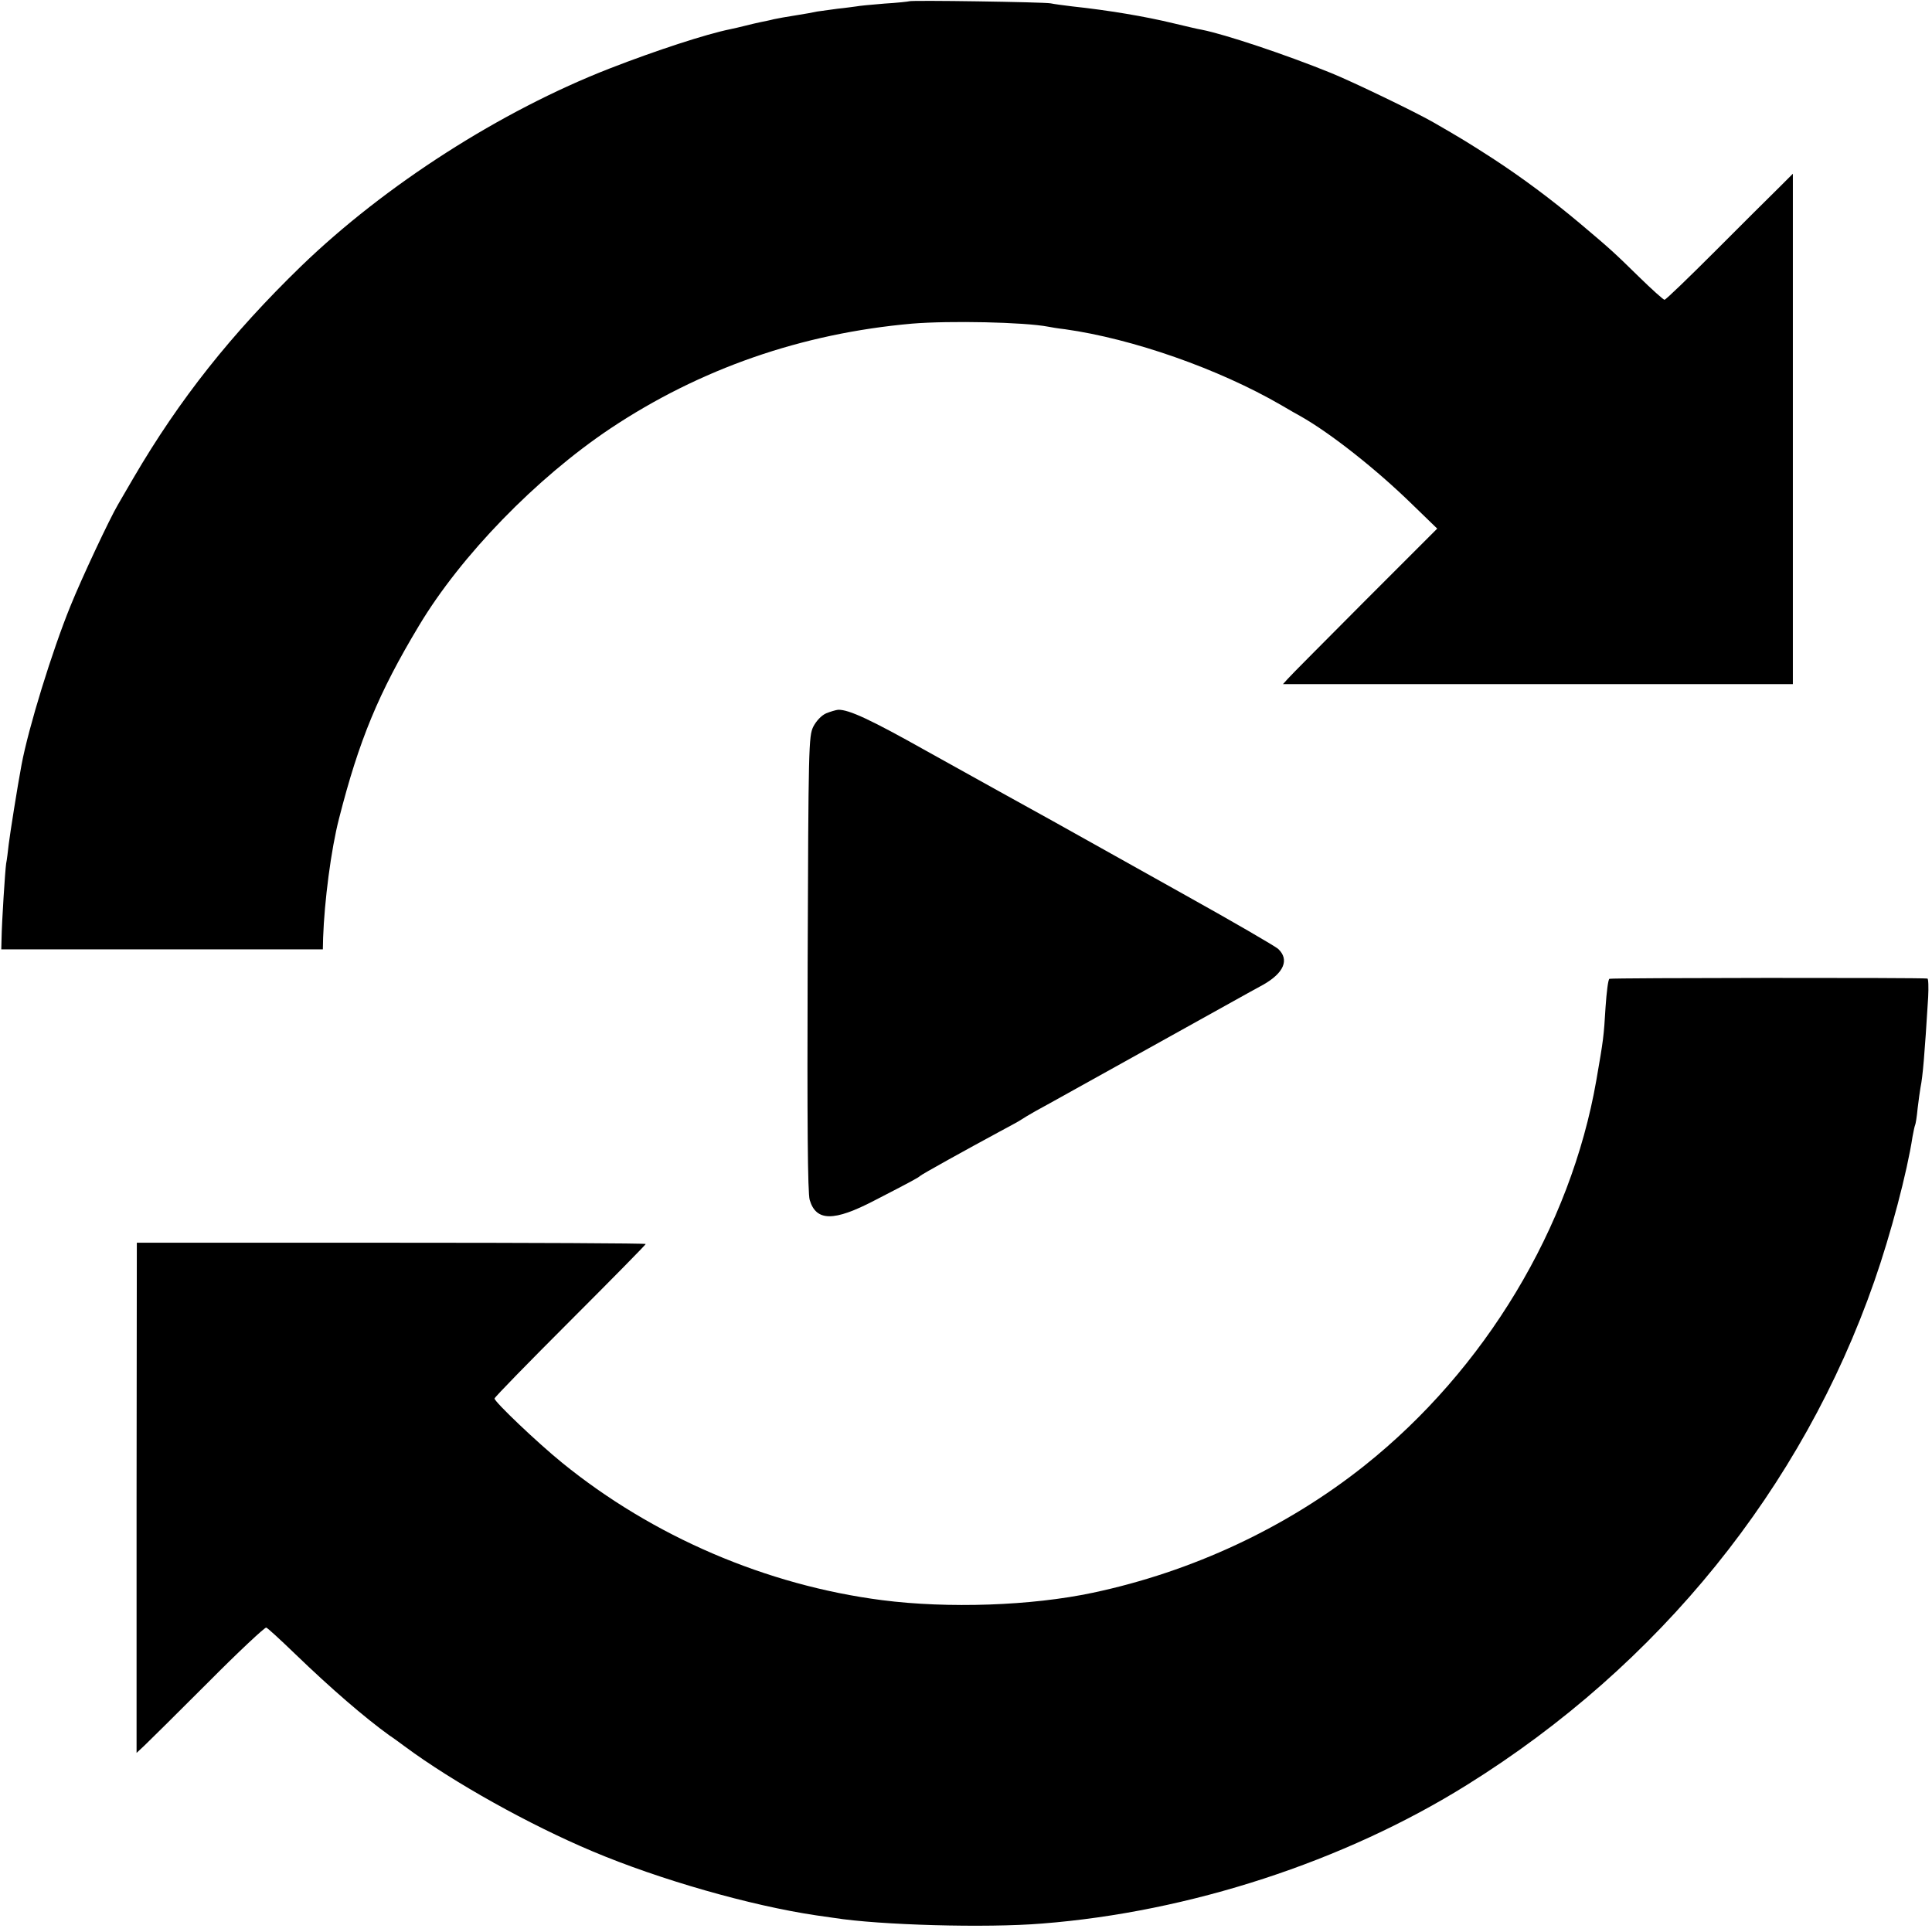
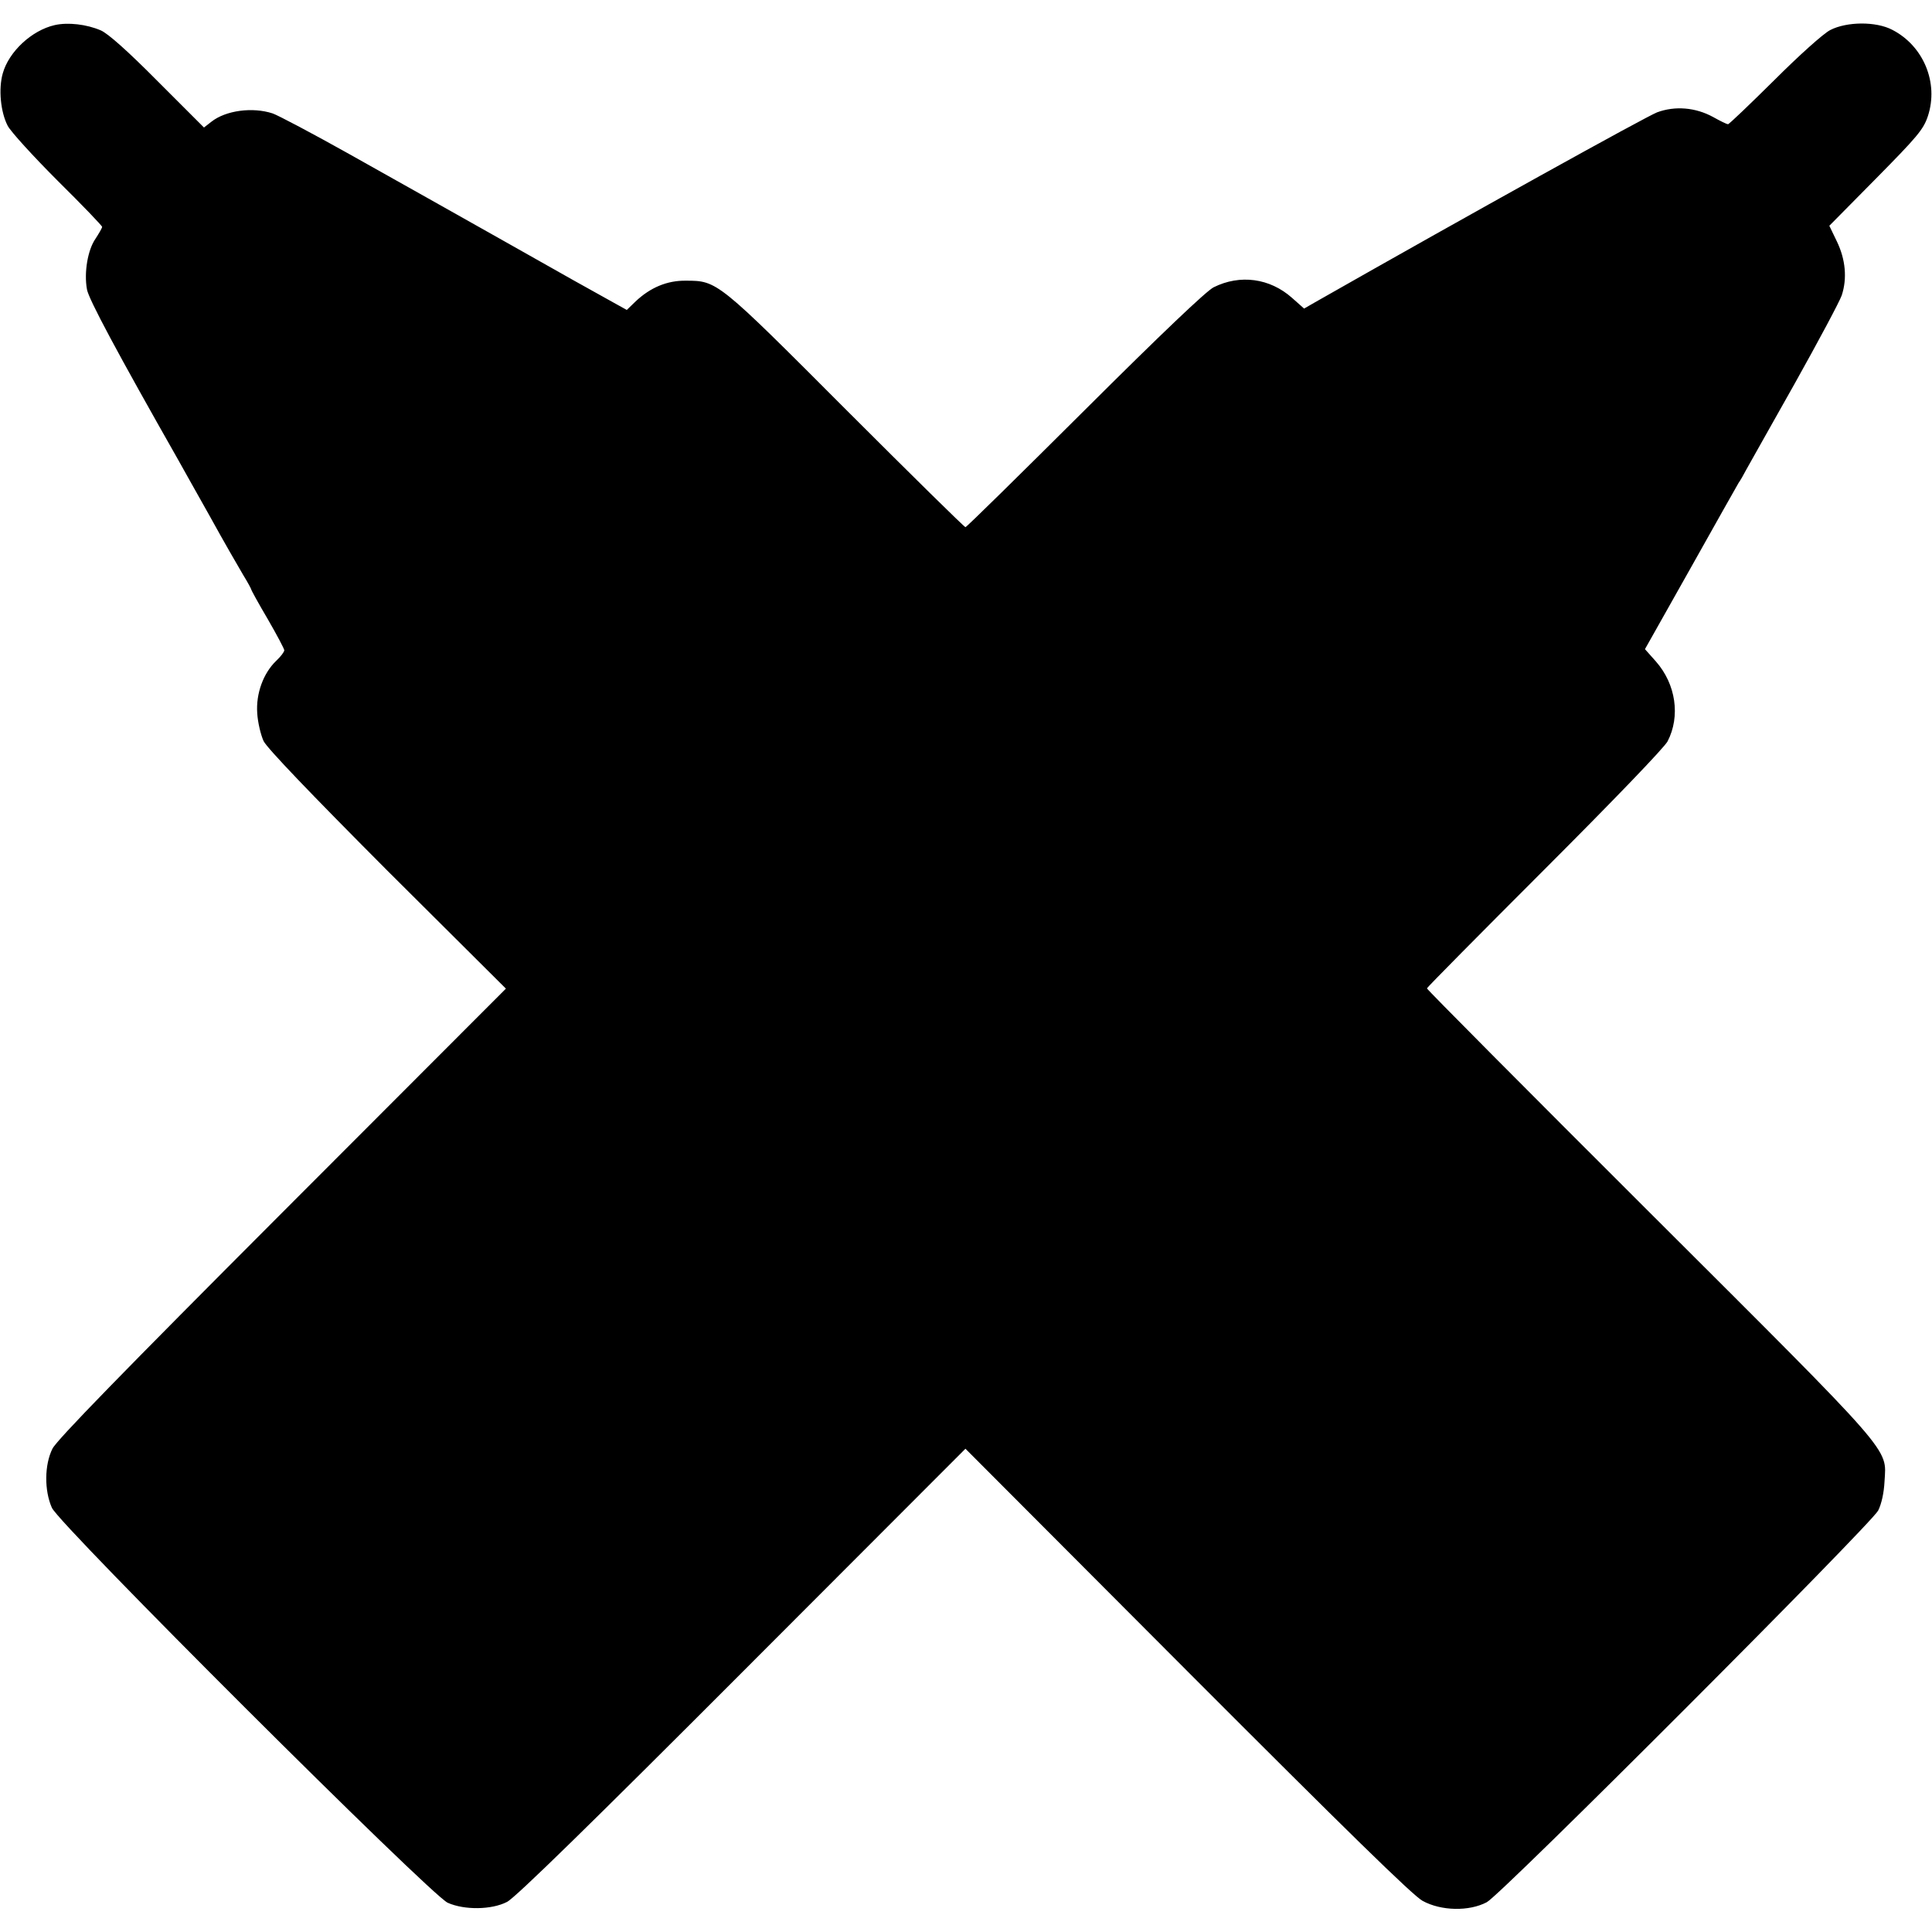
- <svg xmlns="http://www.w3.org/2000/svg" version="1.0" width="754pt" height="754pt" viewBox="0 0 754 754" preserveAspectRatio="xMidYMid meet">
-   <g transform="translate(0,754) scale(0.1,-0.1)" fill="#000000" stroke="none">
-     <path d="M3548 7535 c-2 -1 -45 -6 -96 -9 -51 -4 -101 -9 -110 -11 -9 -1 -42 -6 -73 -9 -31 -4 -67 -9 -80 -11 -13 -3 -51 -10 -84 -15 -33 -5 -71 -12 -85 -15 -14 -4 -36 -8 -50 -11 -14 -3 -41 -9 -60 -14 -19 -5 -46 -11 -60 -14 -94 -19 -290 -83 -470 -153 -426 -166 -877 -455 -1205 -772 -271 -263 -474 -518 -654 -826 -29 -49 -56 -97 -61 -105 -32 -54 -141 -286 -185 -395 -71 -174 -164 -475 -191 -620 -16 -85 -45 -269 -50 -310 -3 -27 -7 -61 -10 -75 -4 -27 -17 -228 -18 -295 l-1 -40 628 0 627 0 1 45 c5 143 31 345 62 465 78 306 154 490 312 753 164 274 458 576 746 769 351 234 748 372 1179 410 146 12 437 6 531 -12 9 -2 39 -7 66 -10 263 -37 598 -154 843 -296 30 -18 64 -37 75 -43 117 -66 297 -208 437 -345 l97 -94 -282 -282 c-155 -156 -291 -292 -301 -304 l-19 -21 995 0 995 0 0 996 0 996 -54 -54 c-30 -29 -141 -140 -246 -245 -106 -106 -196 -193 -201 -193 -4 0 -49 40 -100 90 -98 96 -110 107 -231 209 -111 93 -222 176 -340 253 -90 58 -122 78 -230 140 -67 39 -316 159 -400 193 -177 72 -414 151 -505 169 -14 2 -63 14 -110 25 -111 27 -255 51 -395 66 -33 4 -71 9 -85 12 -26 5 -547 13 -552 8z" />
-     <path d="M3224 4756 c-18 -8 -38 -29 -50 -52 -18 -37 -19 -75 -22 -924 -2 -622 0 -896 8 -923 25 -84 94 -85 253 -2 140 72 171 89 177 95 5 6 184 105 310 173 41 22 80 43 85 47 6 4 30 19 55 33 25 13 225 125 445 247 220 122 420 234 445 247 81 46 103 98 58 140 -13 11 -176 106 -363 210 -187 105 -419 234 -515 288 -96 53 -193 107 -215 119 -22 12 -148 82 -279 155 -219 123 -303 162 -345 161 -9 -1 -30 -7 -47 -14z" />
-     <path d="M6281 3720 c-5 -3 -11 -52 -15 -110 -7 -116 -8 -125 -36 -286 -100 -574 -435 -1130 -905 -1504 -304 -242 -673 -414 -1060 -496 -240 -51 -565 -62 -822 -29 -451 58 -895 248 -1250 537 -96 78 -263 237 -263 250 0 5 133 141 295 303 162 162 295 297 295 300 0 3 -447 5 -993 5 l-993 0 -1 -995 0 -996 30 28 c16 15 128 126 248 246 120 121 223 217 228 215 5 -1 56 -48 113 -103 141 -136 271 -248 368 -318 14 -9 41 -29 60 -43 189 -140 487 -306 732 -409 263 -111 617 -212 873 -250 22 -3 54 -8 70 -10 176 -28 593 -40 812 -22 575 45 1179 242 1658 541 750 467 1309 1159 1590 1966 64 183 128 426 149 564 4 21 8 41 10 45 2 3 7 33 10 66 4 33 9 69 11 80 9 44 16 125 30 353 2 39 1 73 -3 73 -23 4 -1235 3 -1241 -1z" />
+ <svg xmlns="http://www.w3.org/2000/svg" version="1.0" width="700pt" height="700pt" viewBox="0 0 700 700" preserveAspectRatio="xMidYMid meet">
+   <g transform="translate(0,700) scale(0.1,-0.1)" fill="#000000" stroke="none">
+     <path d="M198 6909 c-83 -19 -166 -96 -188 -175 -16 -56 -8 -140 18 -190 11 -21 93 -111 181 -199 89 -88 161 -163 161 -167 0 -4 -11 -23 -24 -43 -28 -40 -42 -122 -31 -183 5 -34 113 -235 330 -617 12 -22 64 -114 115 -205 50 -91 105 -186 121 -213 16 -26 29 -50 29 -52 0 -3 27 -52 60 -108 33 -57 60 -108 60 -113 0 -6 -13 -23 -29 -38 -47 -45 -74 -119 -69 -190 2 -34 13 -79 23 -101 13 -26 166 -186 448 -469 l430 -428 -811 -812 c-574 -575 -817 -824 -832 -855 -29 -58 -30 -151 -2 -214 28 -63 1371 -1402 1434 -1431 60 -27 159 -26 215 3 29 14 313 292 852 832 l809 810 803 -805 c577 -578 817 -813 853 -833 67 -37 169 -39 233 -5 52 27 1390 1367 1418 1419 12 24 21 64 23 106 7 123 43 82 -853 976 -443 442 -805 806 -805 810 0 3 192 197 426 431 248 248 434 441 446 464 47 91 30 207 -42 289 l-40 45 165 293 c91 162 169 301 174 309 6 8 19 31 29 50 11 19 89 159 175 311 85 152 162 296 170 319 20 61 14 130 -18 196 l-27 56 169 171 c150 152 172 178 188 226 40 121 -16 255 -129 313 -59 31 -165 30 -225 -1 -25 -13 -113 -92 -203 -182 -88 -87 -163 -159 -167 -159 -5 0 -29 12 -54 26 -64 35 -138 41 -203 17 -43 -17 -673 -366 -1239 -688 l-40 -23 -44 39 c-80 71 -188 86 -284 38 -27 -14 -188 -167 -467 -445 -234 -233 -428 -424 -432 -424 -4 0 -198 191 -432 425 -466 467 -467 468 -581 468 -68 1 -129 -25 -182 -75 l-32 -31 -63 35 c-89 49 -133 74 -388 218 -124 70 -245 138 -270 152 -25 14 -153 86 -285 160 -132 74 -257 140 -277 147 -73 24 -170 11 -222 -30 l-27 -21 -167 167 c-108 109 -181 174 -207 185 -51 22 -119 30 -167 19z" />
  </g>
</svg>
